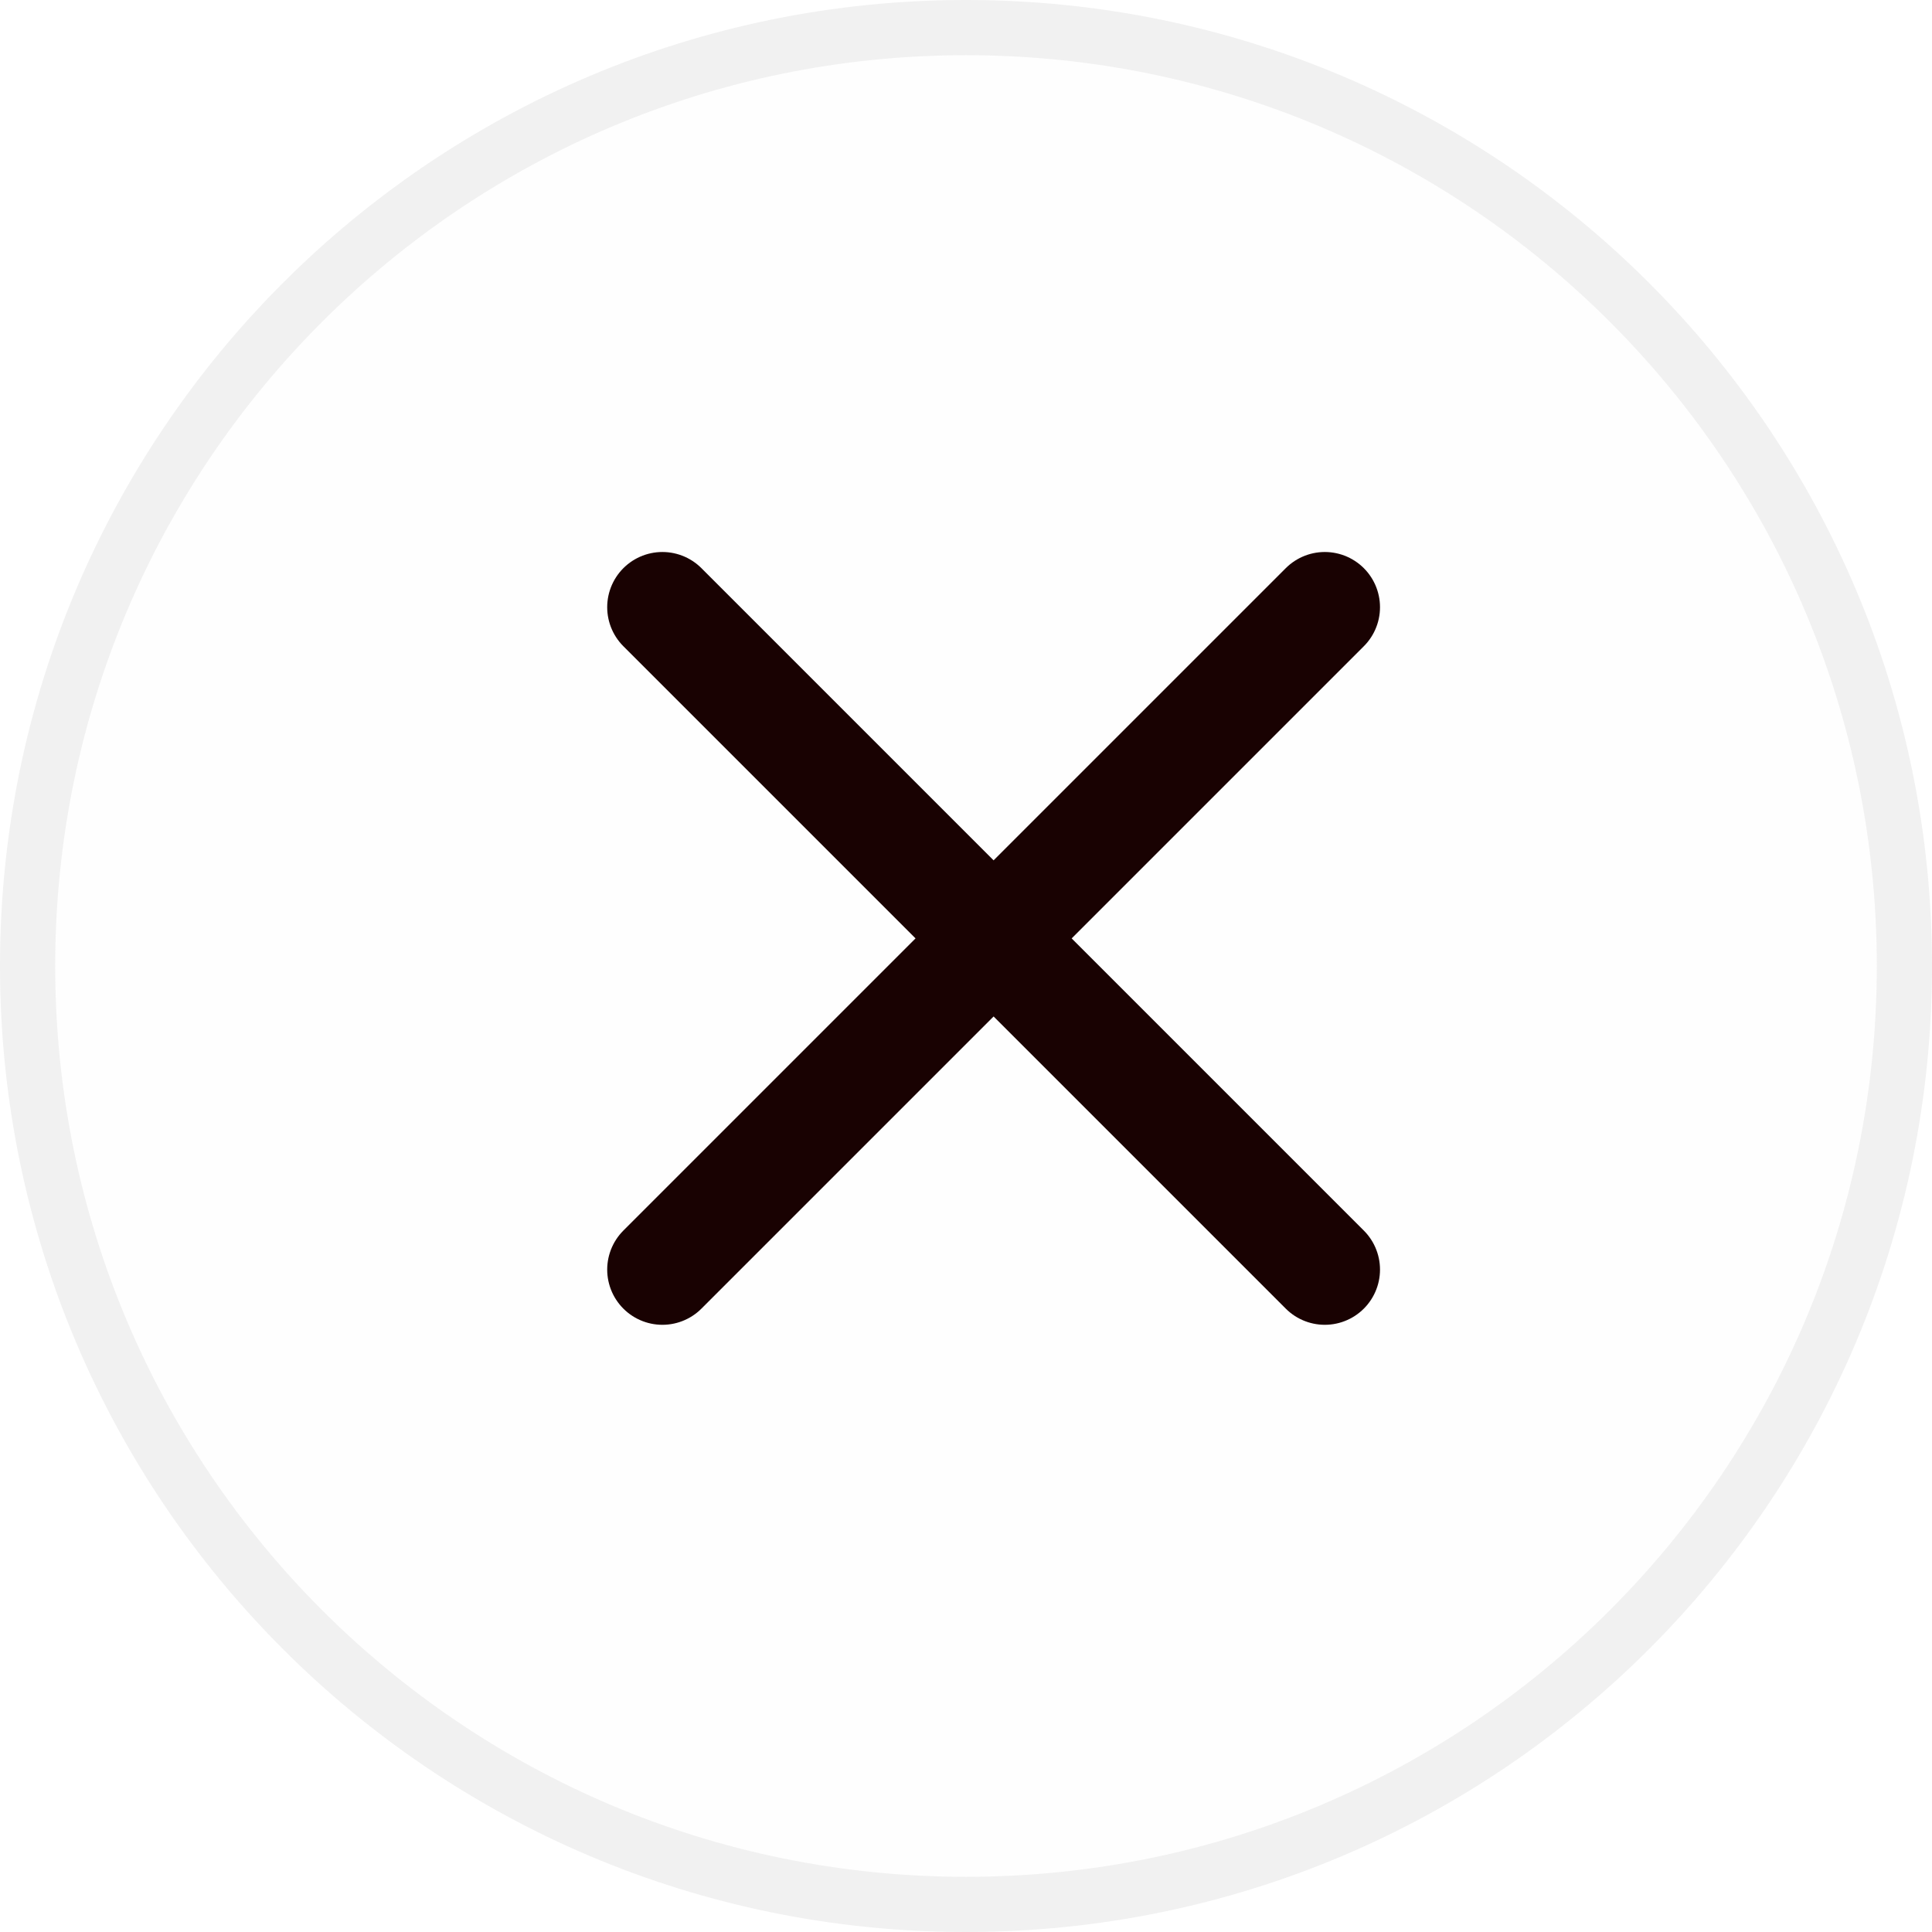
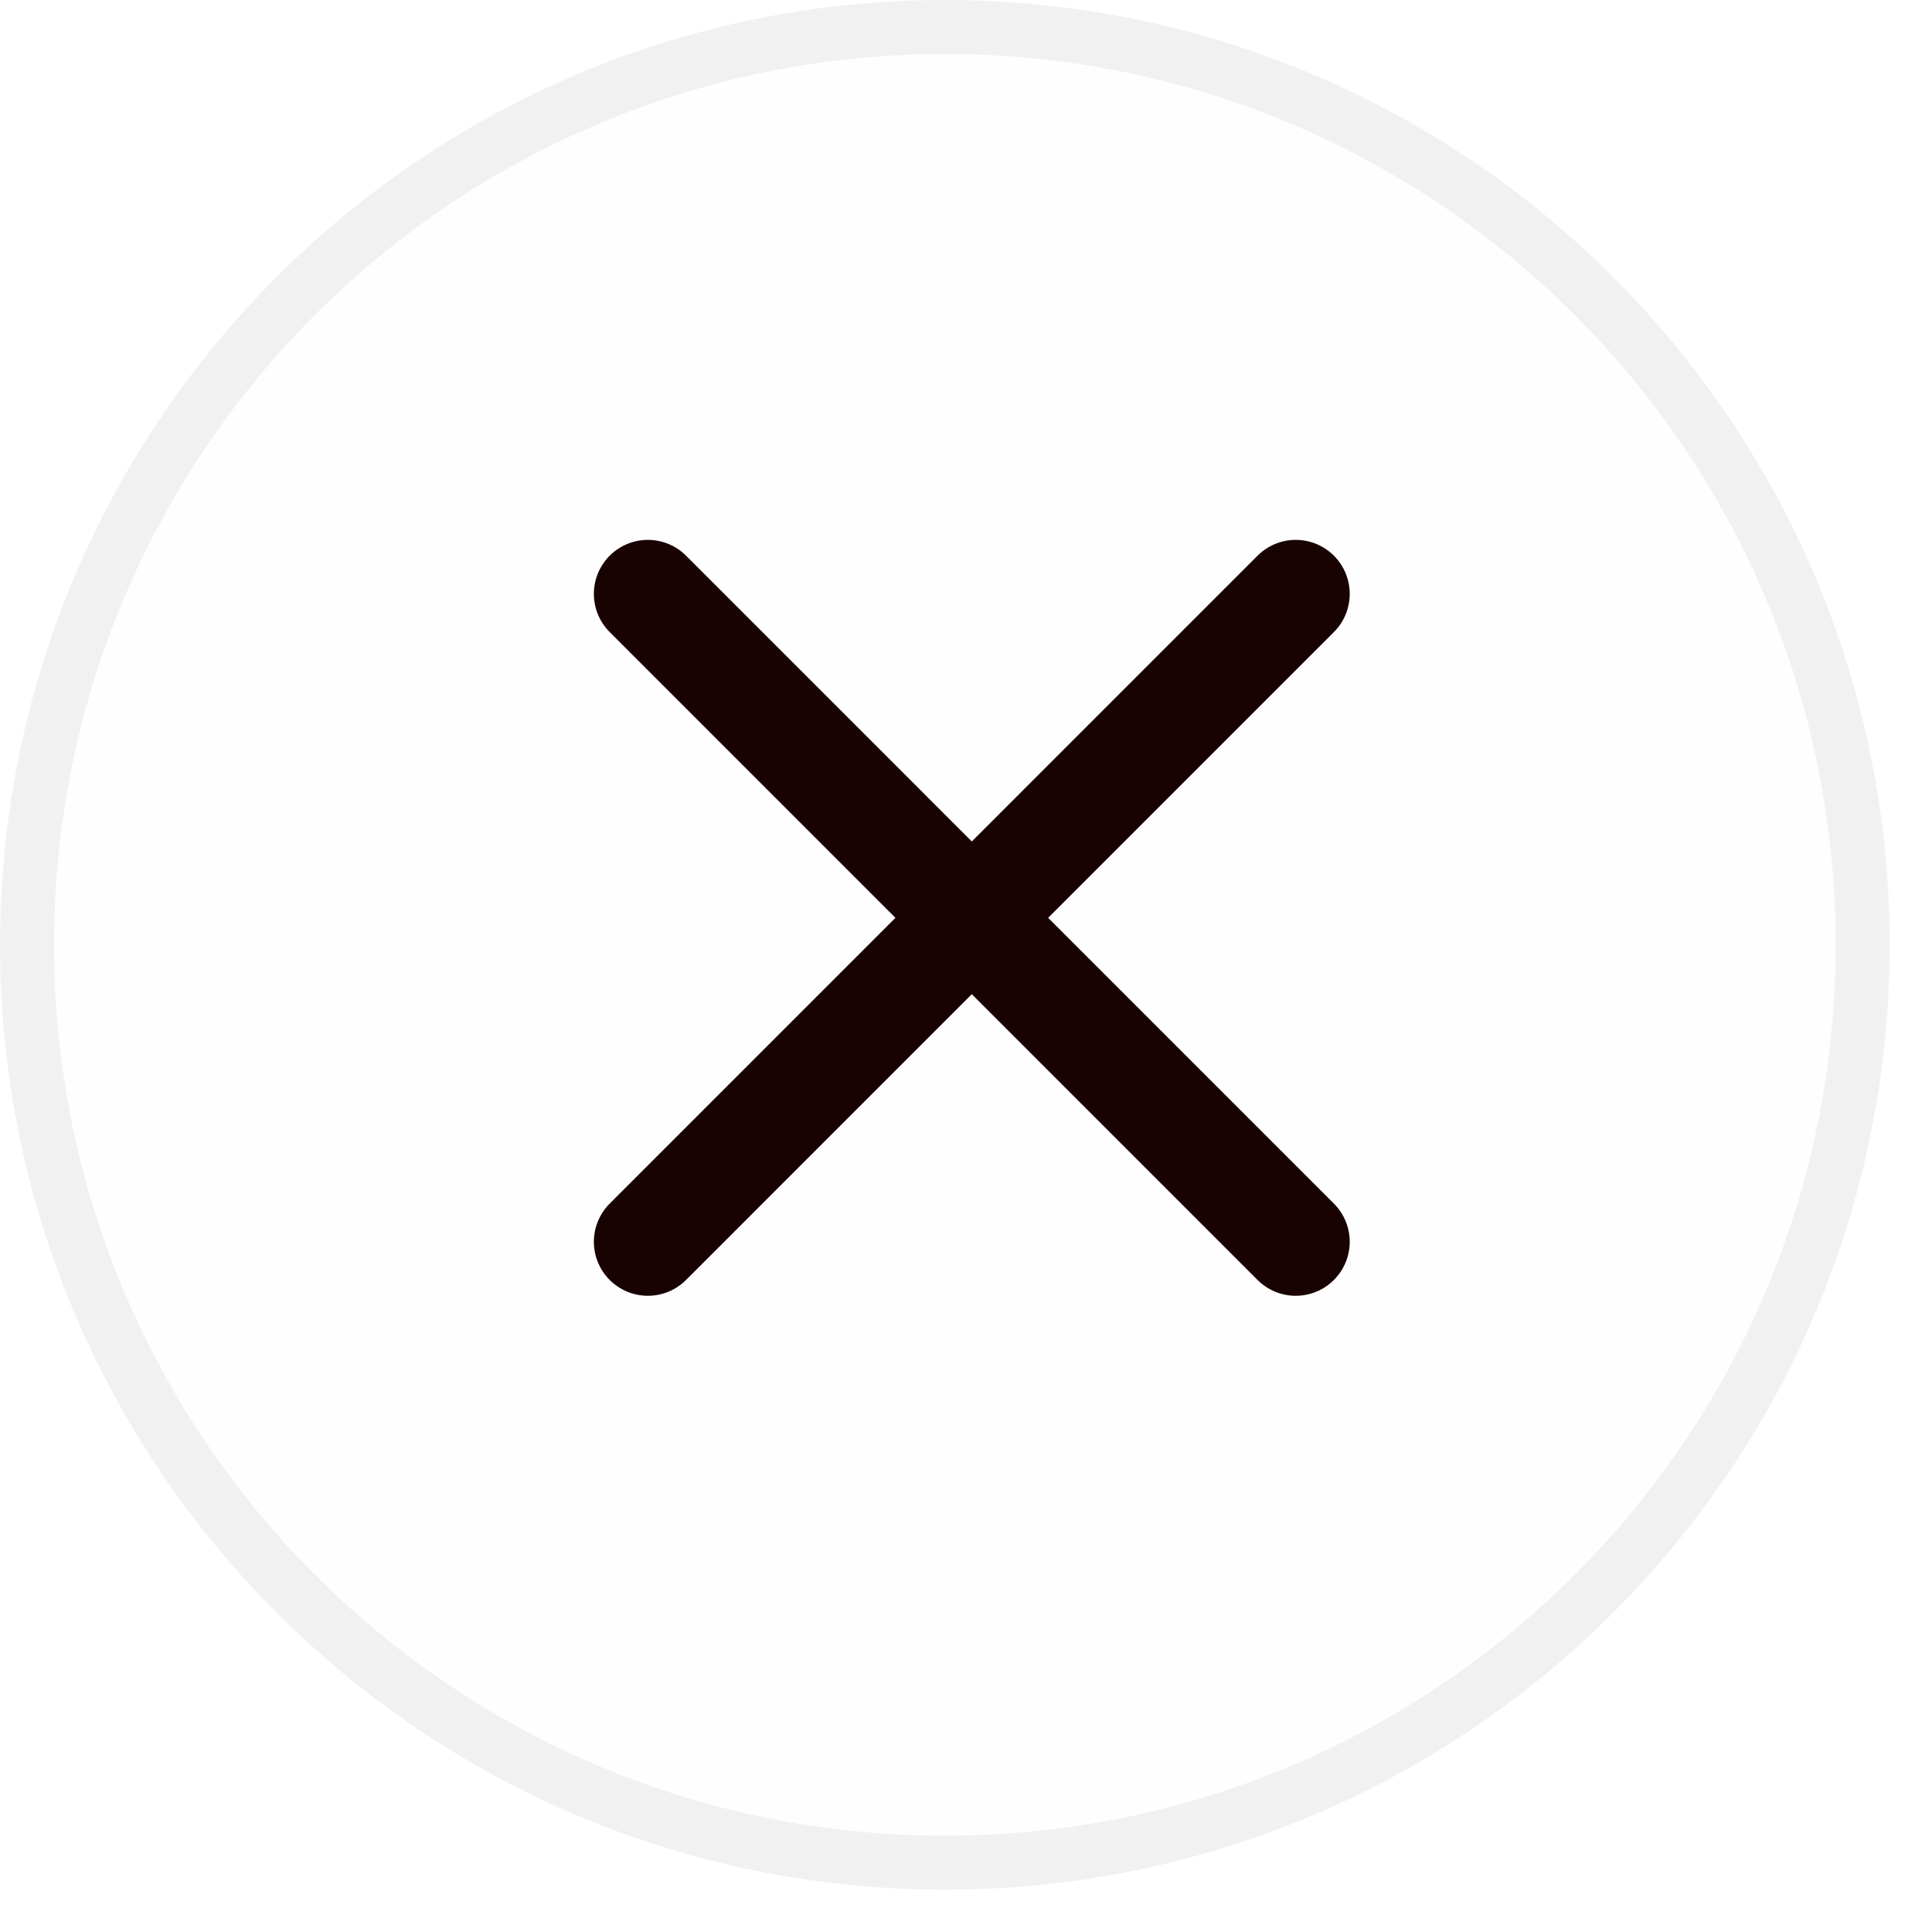
- <svg xmlns="http://www.w3.org/2000/svg" width="35" height="35" viewBox="0 0 35 35" fill="none">
-   <g filter="url(#filter0_b_164_1070)">
-     <circle cx="17.5" cy="17.5" r="17.5" fill="#FBFBFB" fill-opacity="0.33" />
-     <circle cx="17.5" cy="17.5" r="17" stroke="#F1F1F1" />
+ <svg xmlns="http://www.w3.org/2000/svg" width="39" height="39" viewBox="0 0 39 39" fill="none">
+   <g filter="url(#filter0_b_342_1081)">
+     <circle cx="19.073" cy="19.073" r="19.073" fill="#FBFBFB" fill-opacity="0.33" />
+     <circle cx="19.073" cy="19.073" r="18.527" stroke="#F1F1F1" stroke-width="1.09" />
  </g>
-   <path d="M24 11L12 23" stroke="#190202" stroke-width="2" stroke-linecap="round" stroke-linejoin="round" />
-   <path d="M12 11L24 23" stroke="#190202" stroke-width="2" stroke-linecap="round" stroke-linejoin="round" />
+   <path d="M26.156 11.988L13.078 25.067" stroke="#190202" stroke-width="2.18" stroke-linecap="round" stroke-linejoin="round" />
+   <path d="M13.078 11.988L26.156 25.067" stroke="#190202" stroke-width="2.18" stroke-linecap="round" stroke-linejoin="round" />
  <defs>
-     <filter id="filter0_b_164_1070" x="-30" y="-30" width="95" height="95" filterUnits="userSpaceOnUse" color-interpolation-filters="sRGB">
+     <filter id="filter0_b_342_1081" x="-32.696" y="-32.696" width="103.536" height="103.536" filterUnits="userSpaceOnUse" color-interpolation-filters="sRGB">
      <feFlood flood-opacity="0" result="BackgroundImageFix" />
-       <feGaussianBlur in="BackgroundImageFix" stdDeviation="15" />
-       <feComposite in2="SourceAlpha" operator="in" result="effect1_backgroundBlur_164_1070" />
-       <feBlend mode="normal" in="SourceGraphic" in2="effect1_backgroundBlur_164_1070" result="shape" />
+       <feGaussianBlur in="BackgroundImageFix" stdDeviation="16.348" />
+       <feComposite in2="SourceAlpha" operator="in" result="effect1_backgroundBlur_342_1081" />
+       <feBlend mode="normal" in="SourceGraphic" in2="effect1_backgroundBlur_342_1081" result="shape" />
    </filter>
  </defs>
</svg>
